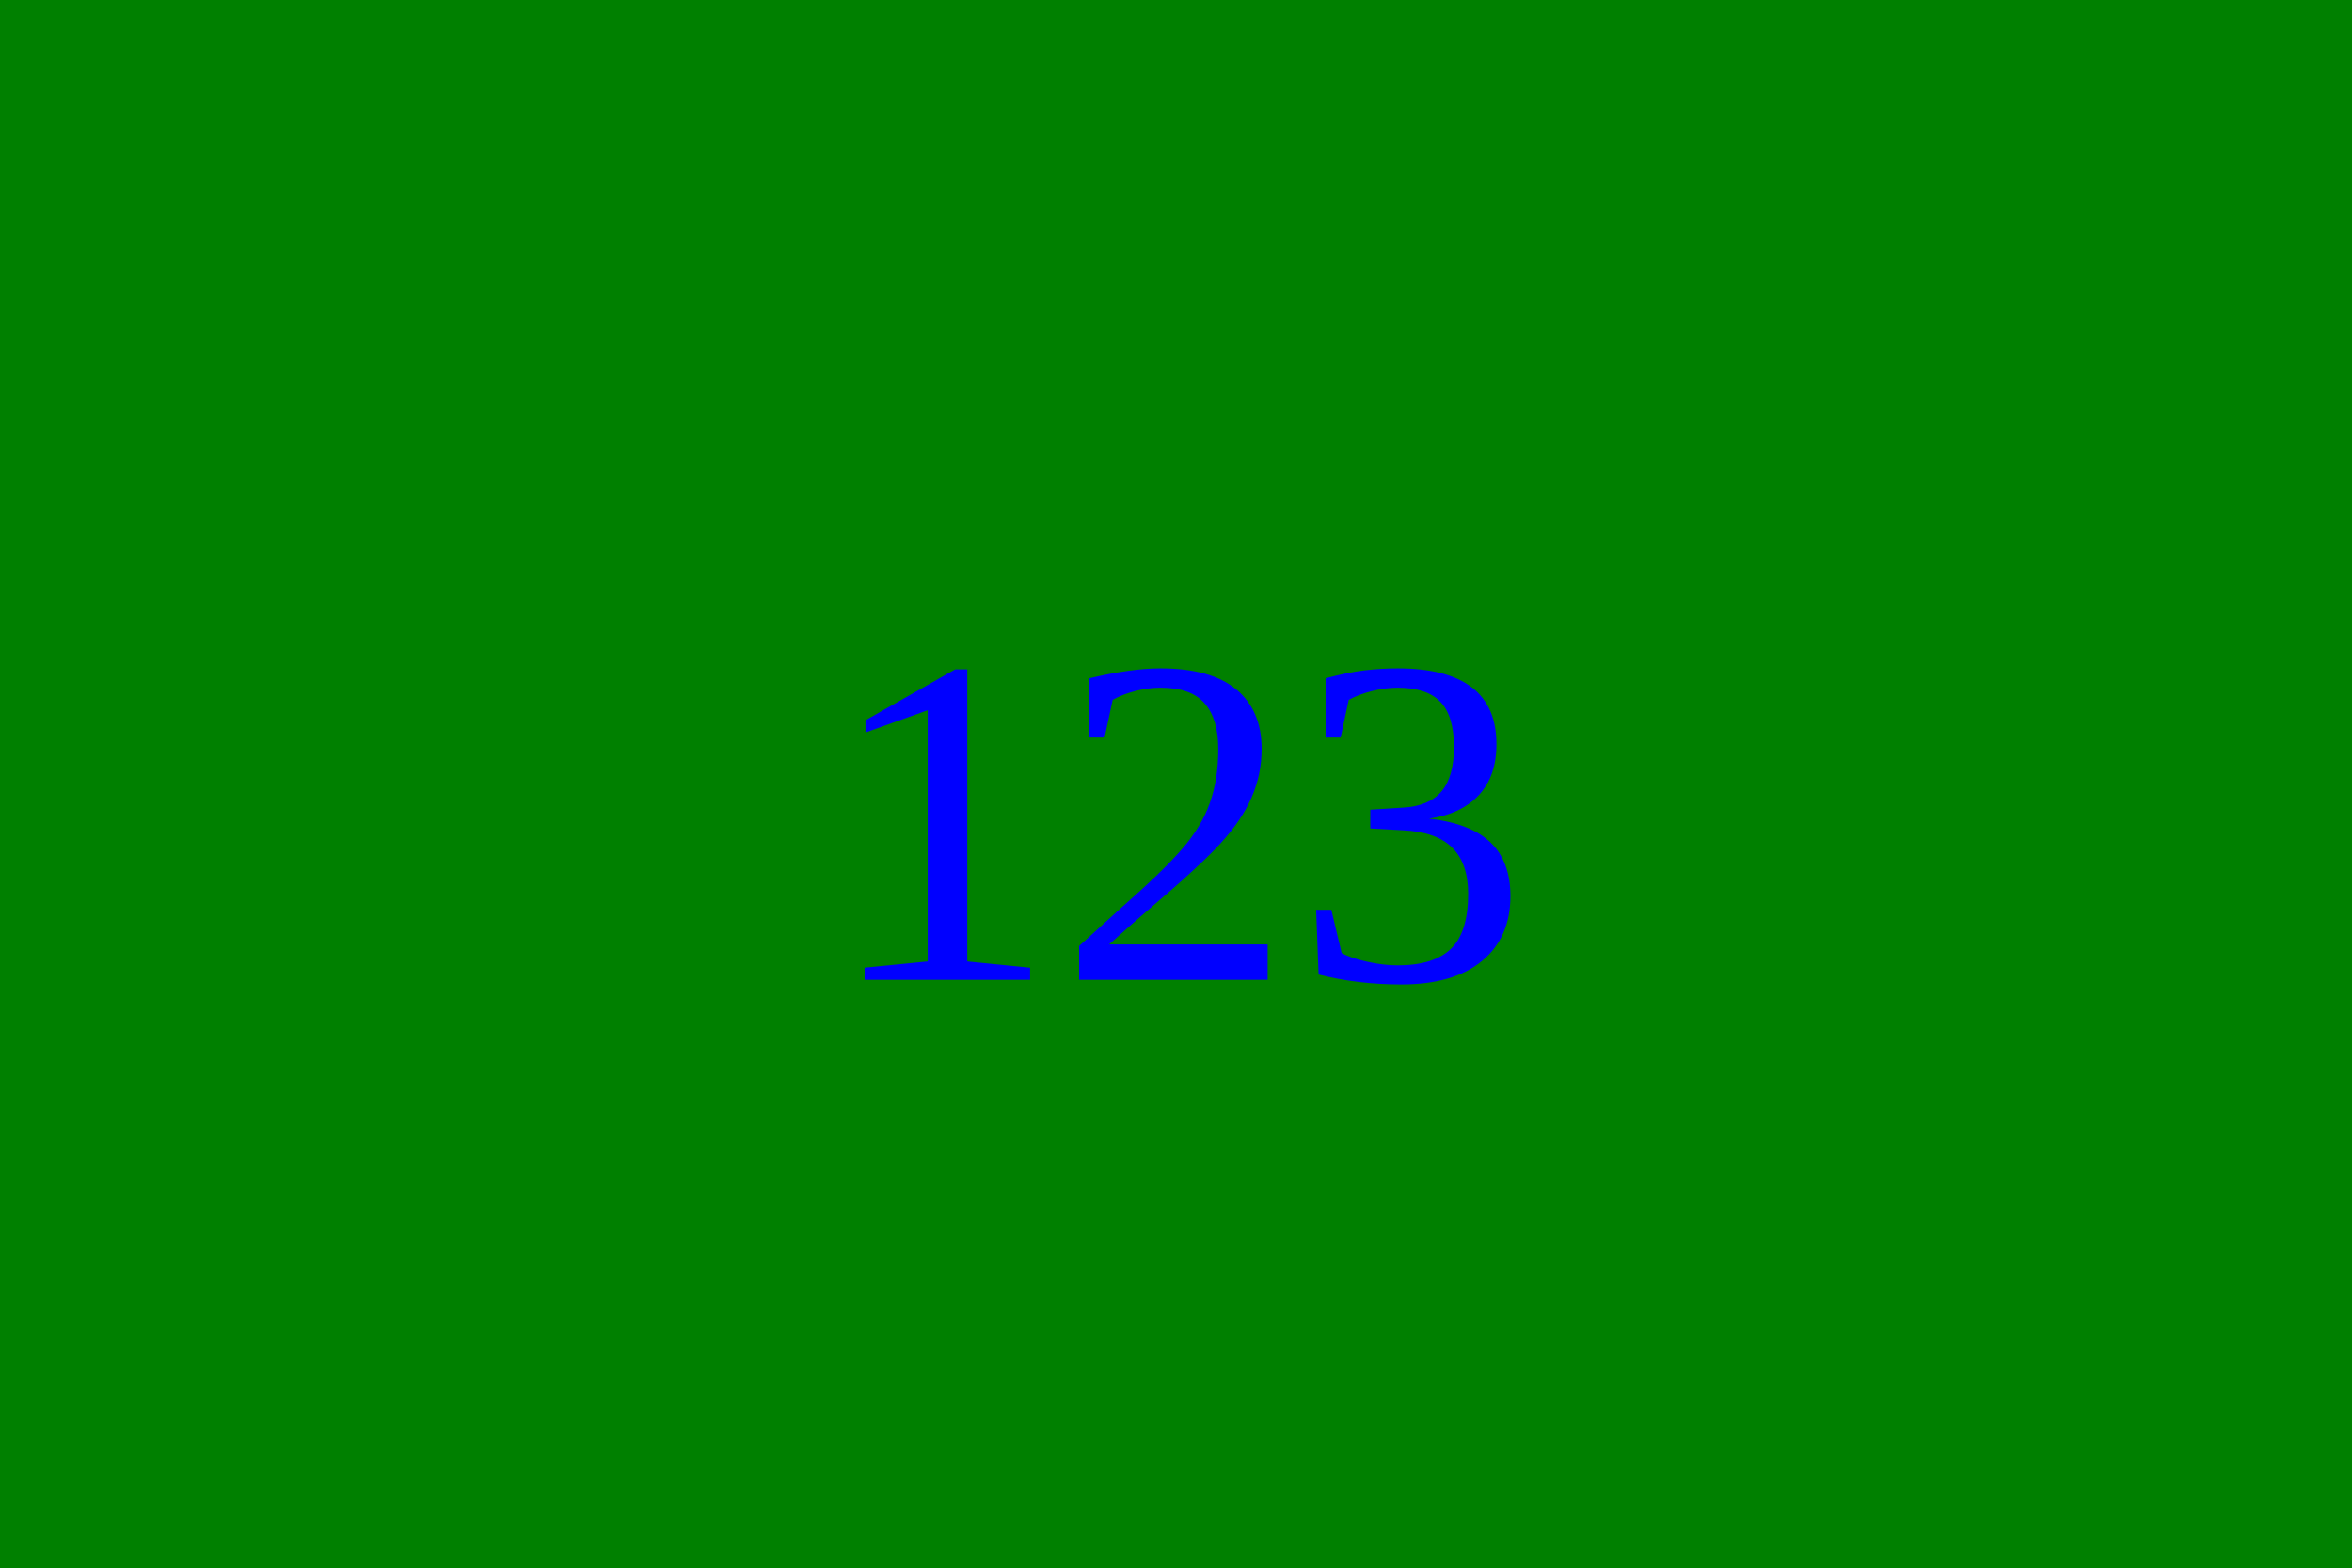
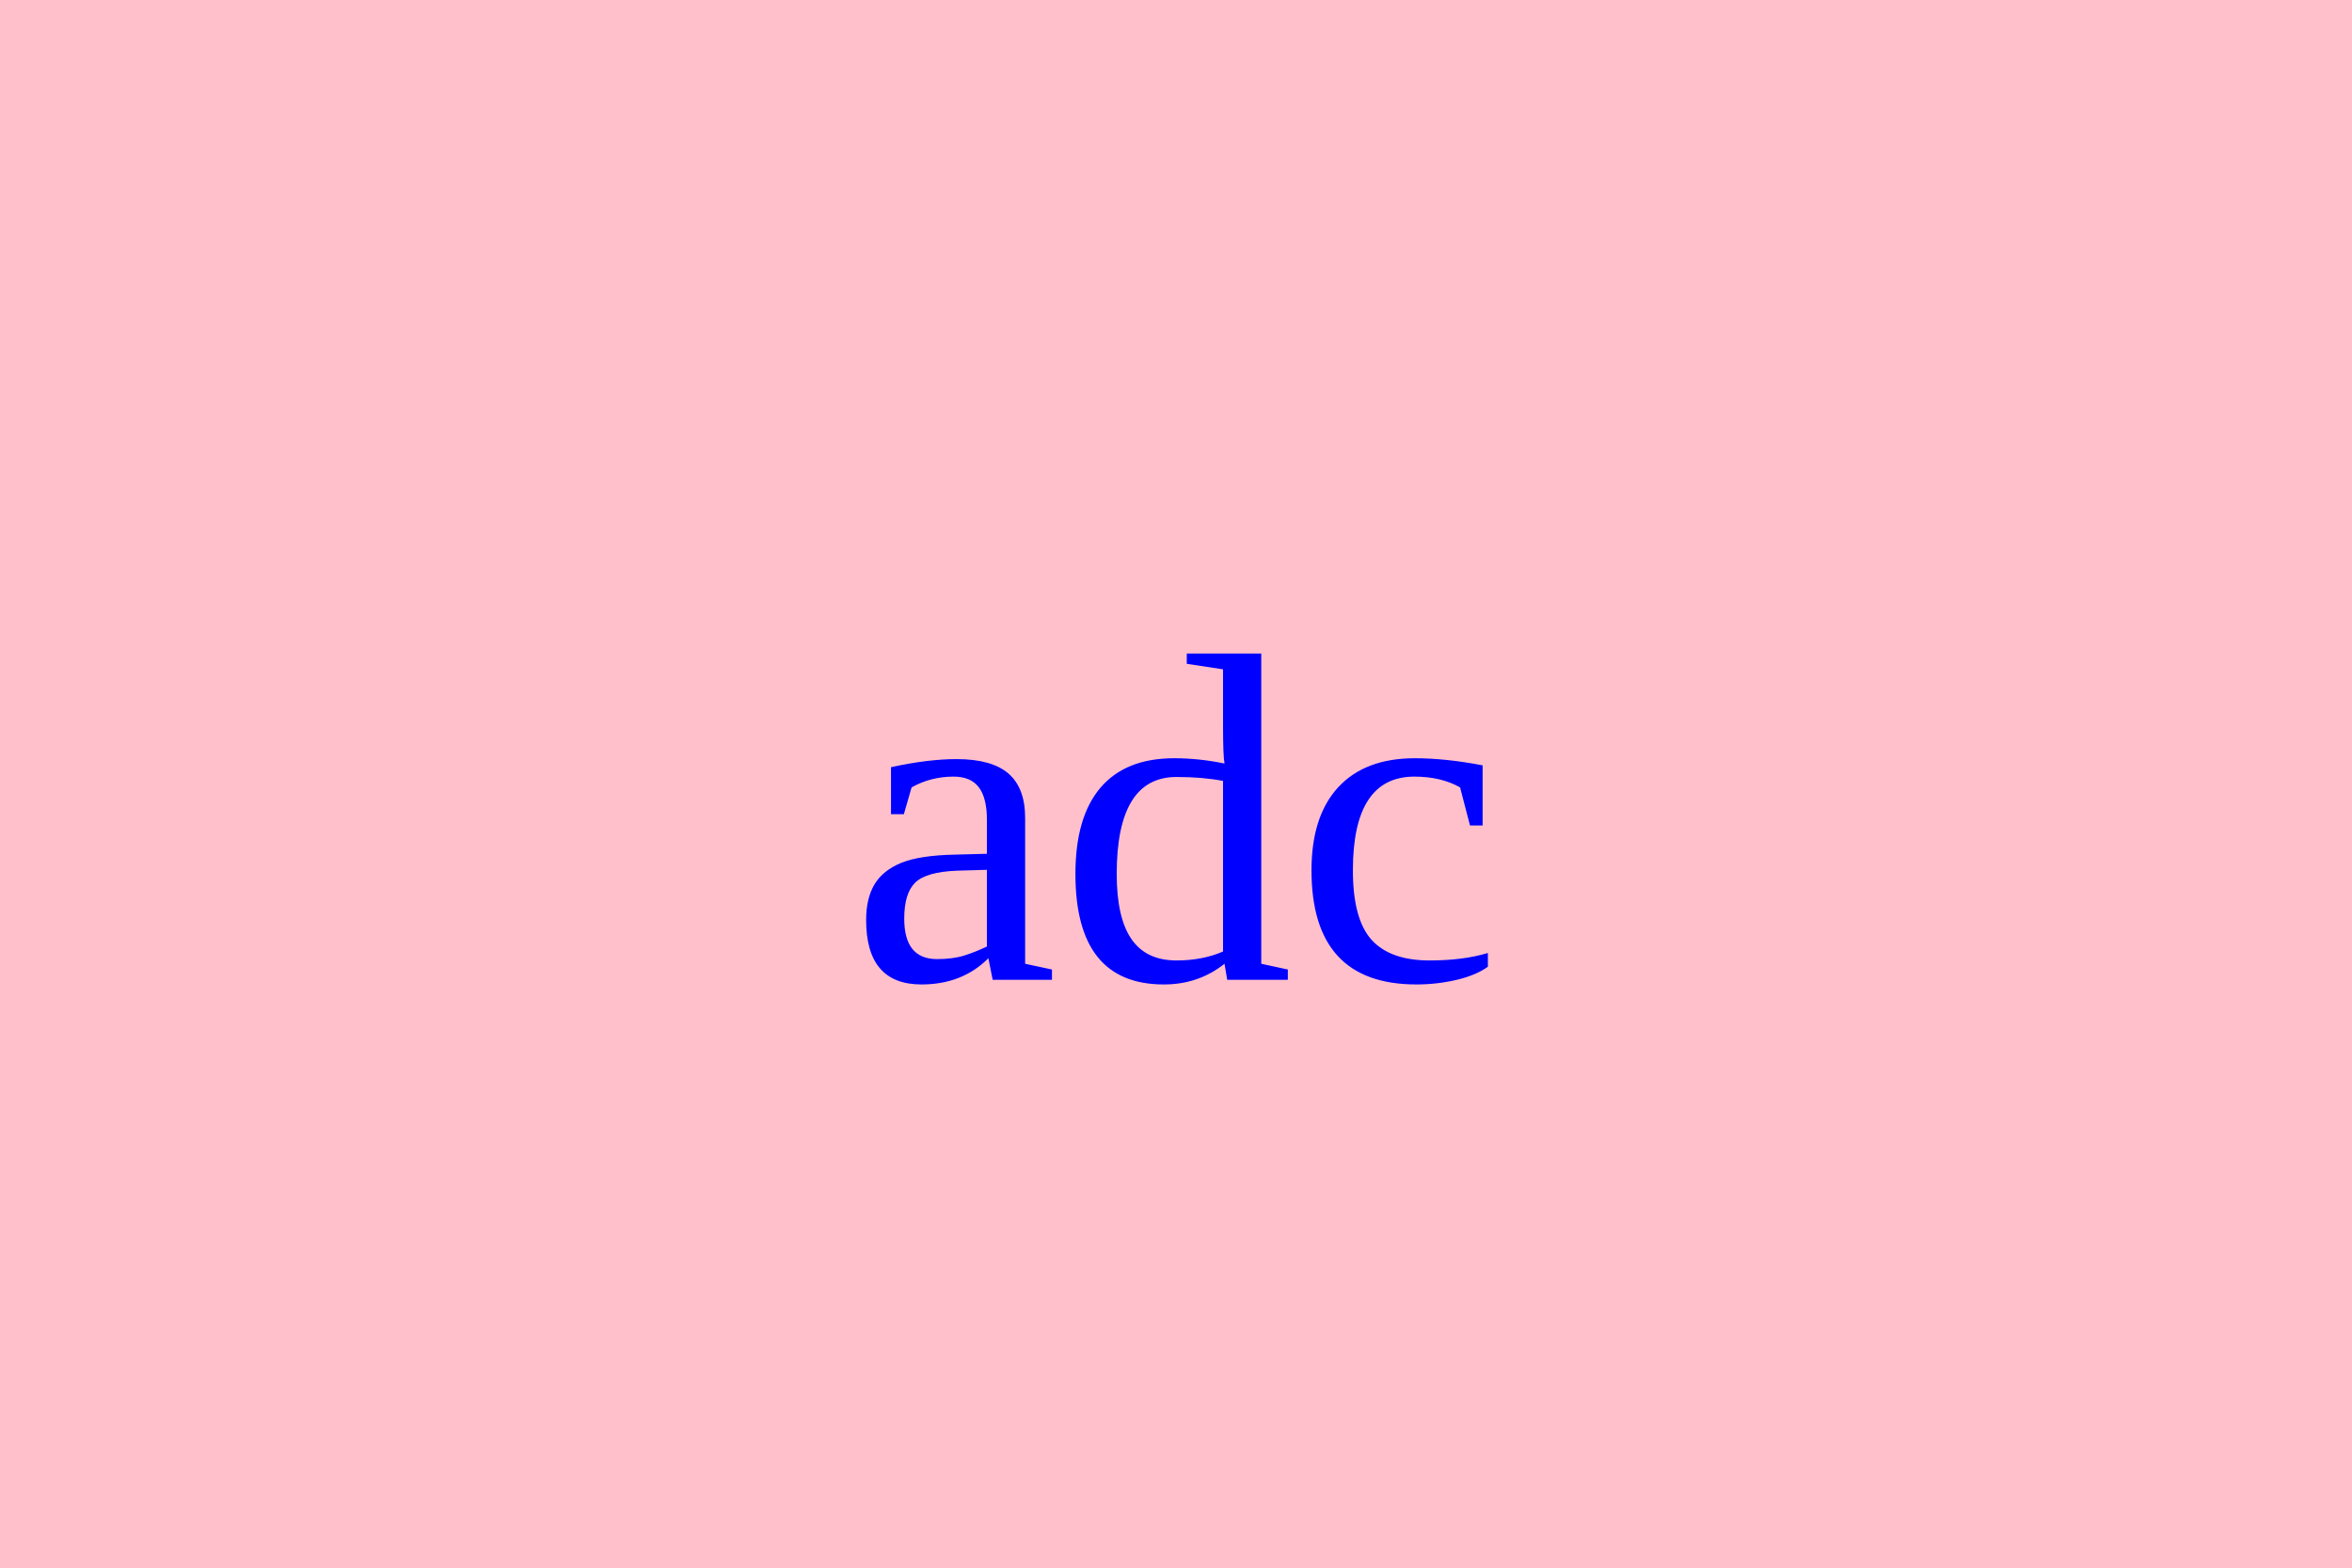
<svg xmlns="http://www.w3.org/2000/svg" version="1.1" width="300" height="200">
-   <rect x="0" y="0" width="1000" height="1000" fill="green" />
-   <text x="150" y="125" font-size="60" text-anchor="middle" fill="blue">123</text>
+   <rect x="0" y="0" width="1000" height="1000" fill="pink" />
+   <text x="150" y="125" font-size="60" text-anchor="middle" fill="blue">adc</text>
</svg>
